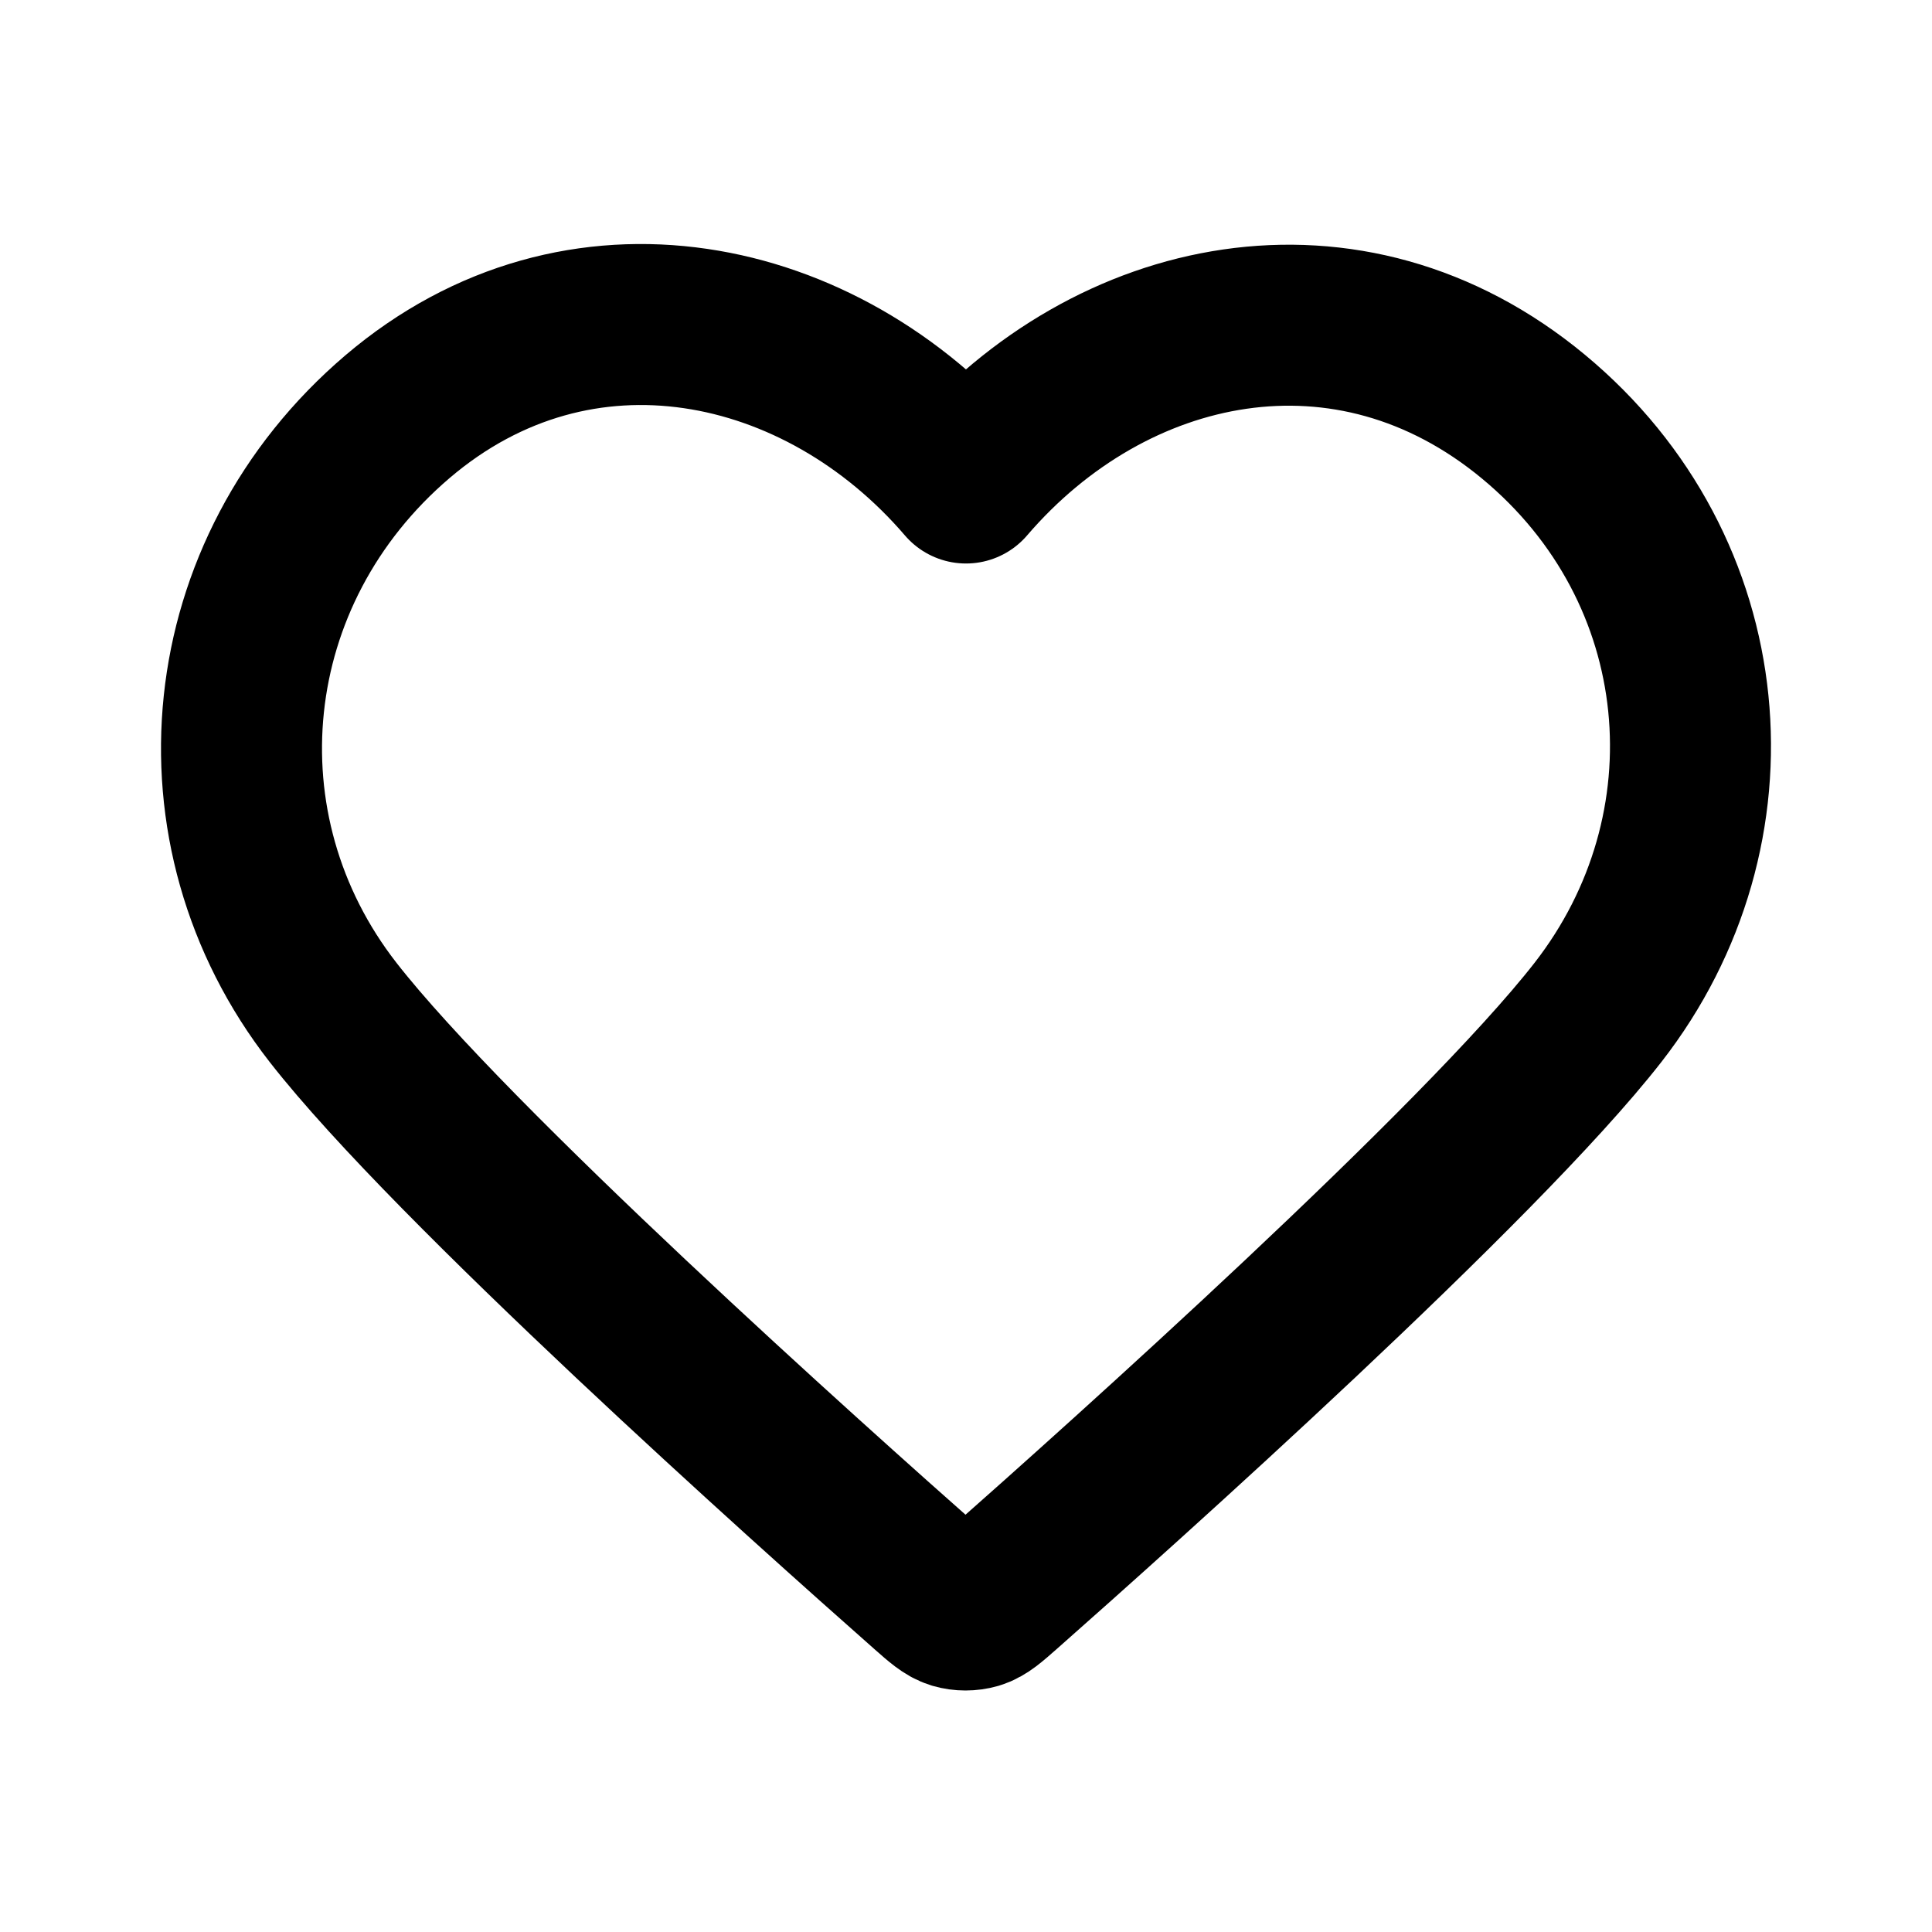
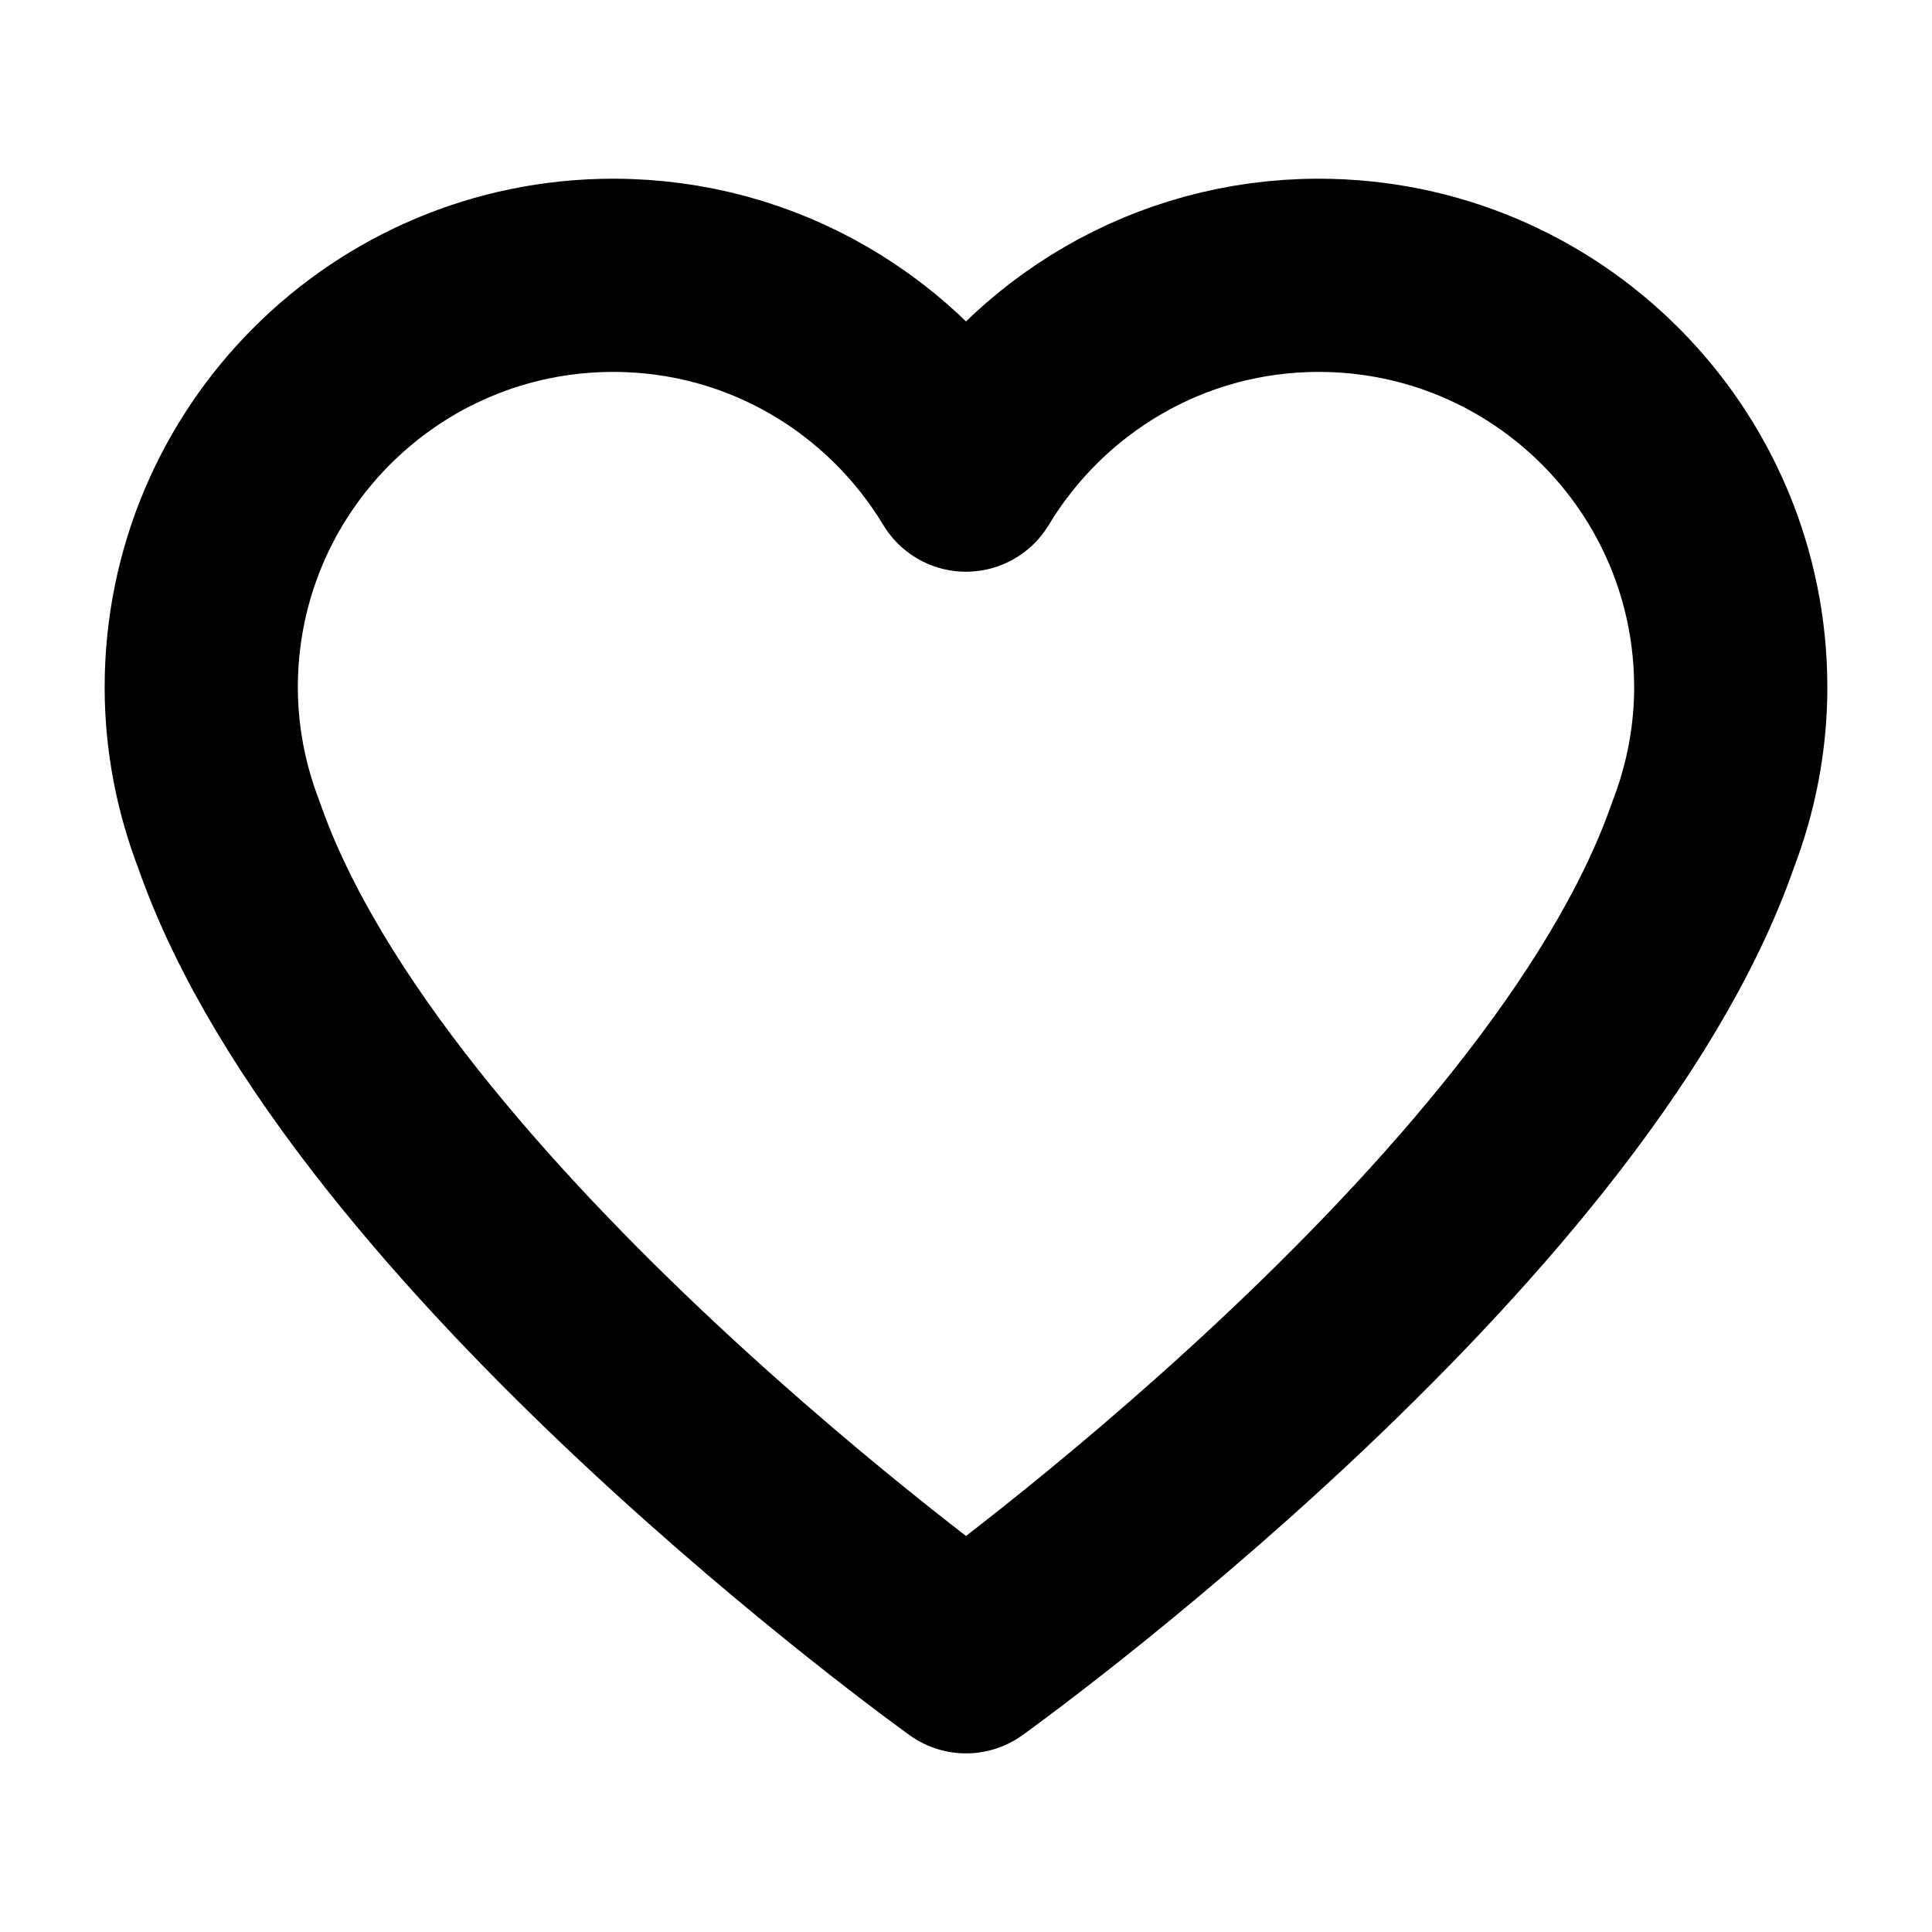
- <svg xmlns="http://www.w3.org/2000/svg" width="800px" height="800px" viewBox="0 0 24 24" fill="none">
-   <path fill-rule="evenodd" clip-rule="evenodd" d="M12 6C10.201 3.903 7.194 3.255 4.939 5.175C2.685 7.096 2.367 10.306 4.138 12.577C5.61 14.465 10.065 18.448 11.525 19.737C11.688 19.881 11.77 19.953 11.865 19.982C11.948 20.006 12.039 20.006 12.123 19.982C12.218 19.953 12.299 19.881 12.463 19.737C13.923 18.448 18.378 14.465 19.85 12.577C21.62 10.306 21.342 7.075 19.048 5.175C16.755 3.275 13.799 3.903 12 6Z" stroke="#000000" stroke-width="2" stroke-linecap="round" stroke-linejoin="round" />
+ <svg xmlns="http://www.w3.org/2000/svg" width="800px" height="800px" viewBox="0 0 48.00 48.00" id="b" fill="#000000" stroke="#000000" stroke-width="4.8">
+   <g id="SVGRepo_bgCarrier" stroke-width="0" />
+   <g id="SVGRepo_tracerCarrier" stroke-linecap="round" stroke-linejoin="round" />
+   <g id="SVGRepo_iconCarrier">
+     <defs>
+       <style>.c{fill:none;stroke:#000000;stroke-linecap:round;stroke-linejoin:round;}</style>
+     </defs>
+     <path class="c" d="m43,17.077c0-5.654-4.583-10.237-10.237-10.237-3.722,0-6.971,1.993-8.763,4.964-1.792-2.971-5.04-4.964-8.763-4.964-5.654,0-10.237,4.583-10.237,10.237,0,1.292.25,2.524.687,3.663,3.385,9.737,18.313,20.422,18.313,20.422,0,0,14.928-10.685,18.313-20.422.437-1.139.687-2.37.687-3.663Z" />
+   </g>
</svg>
